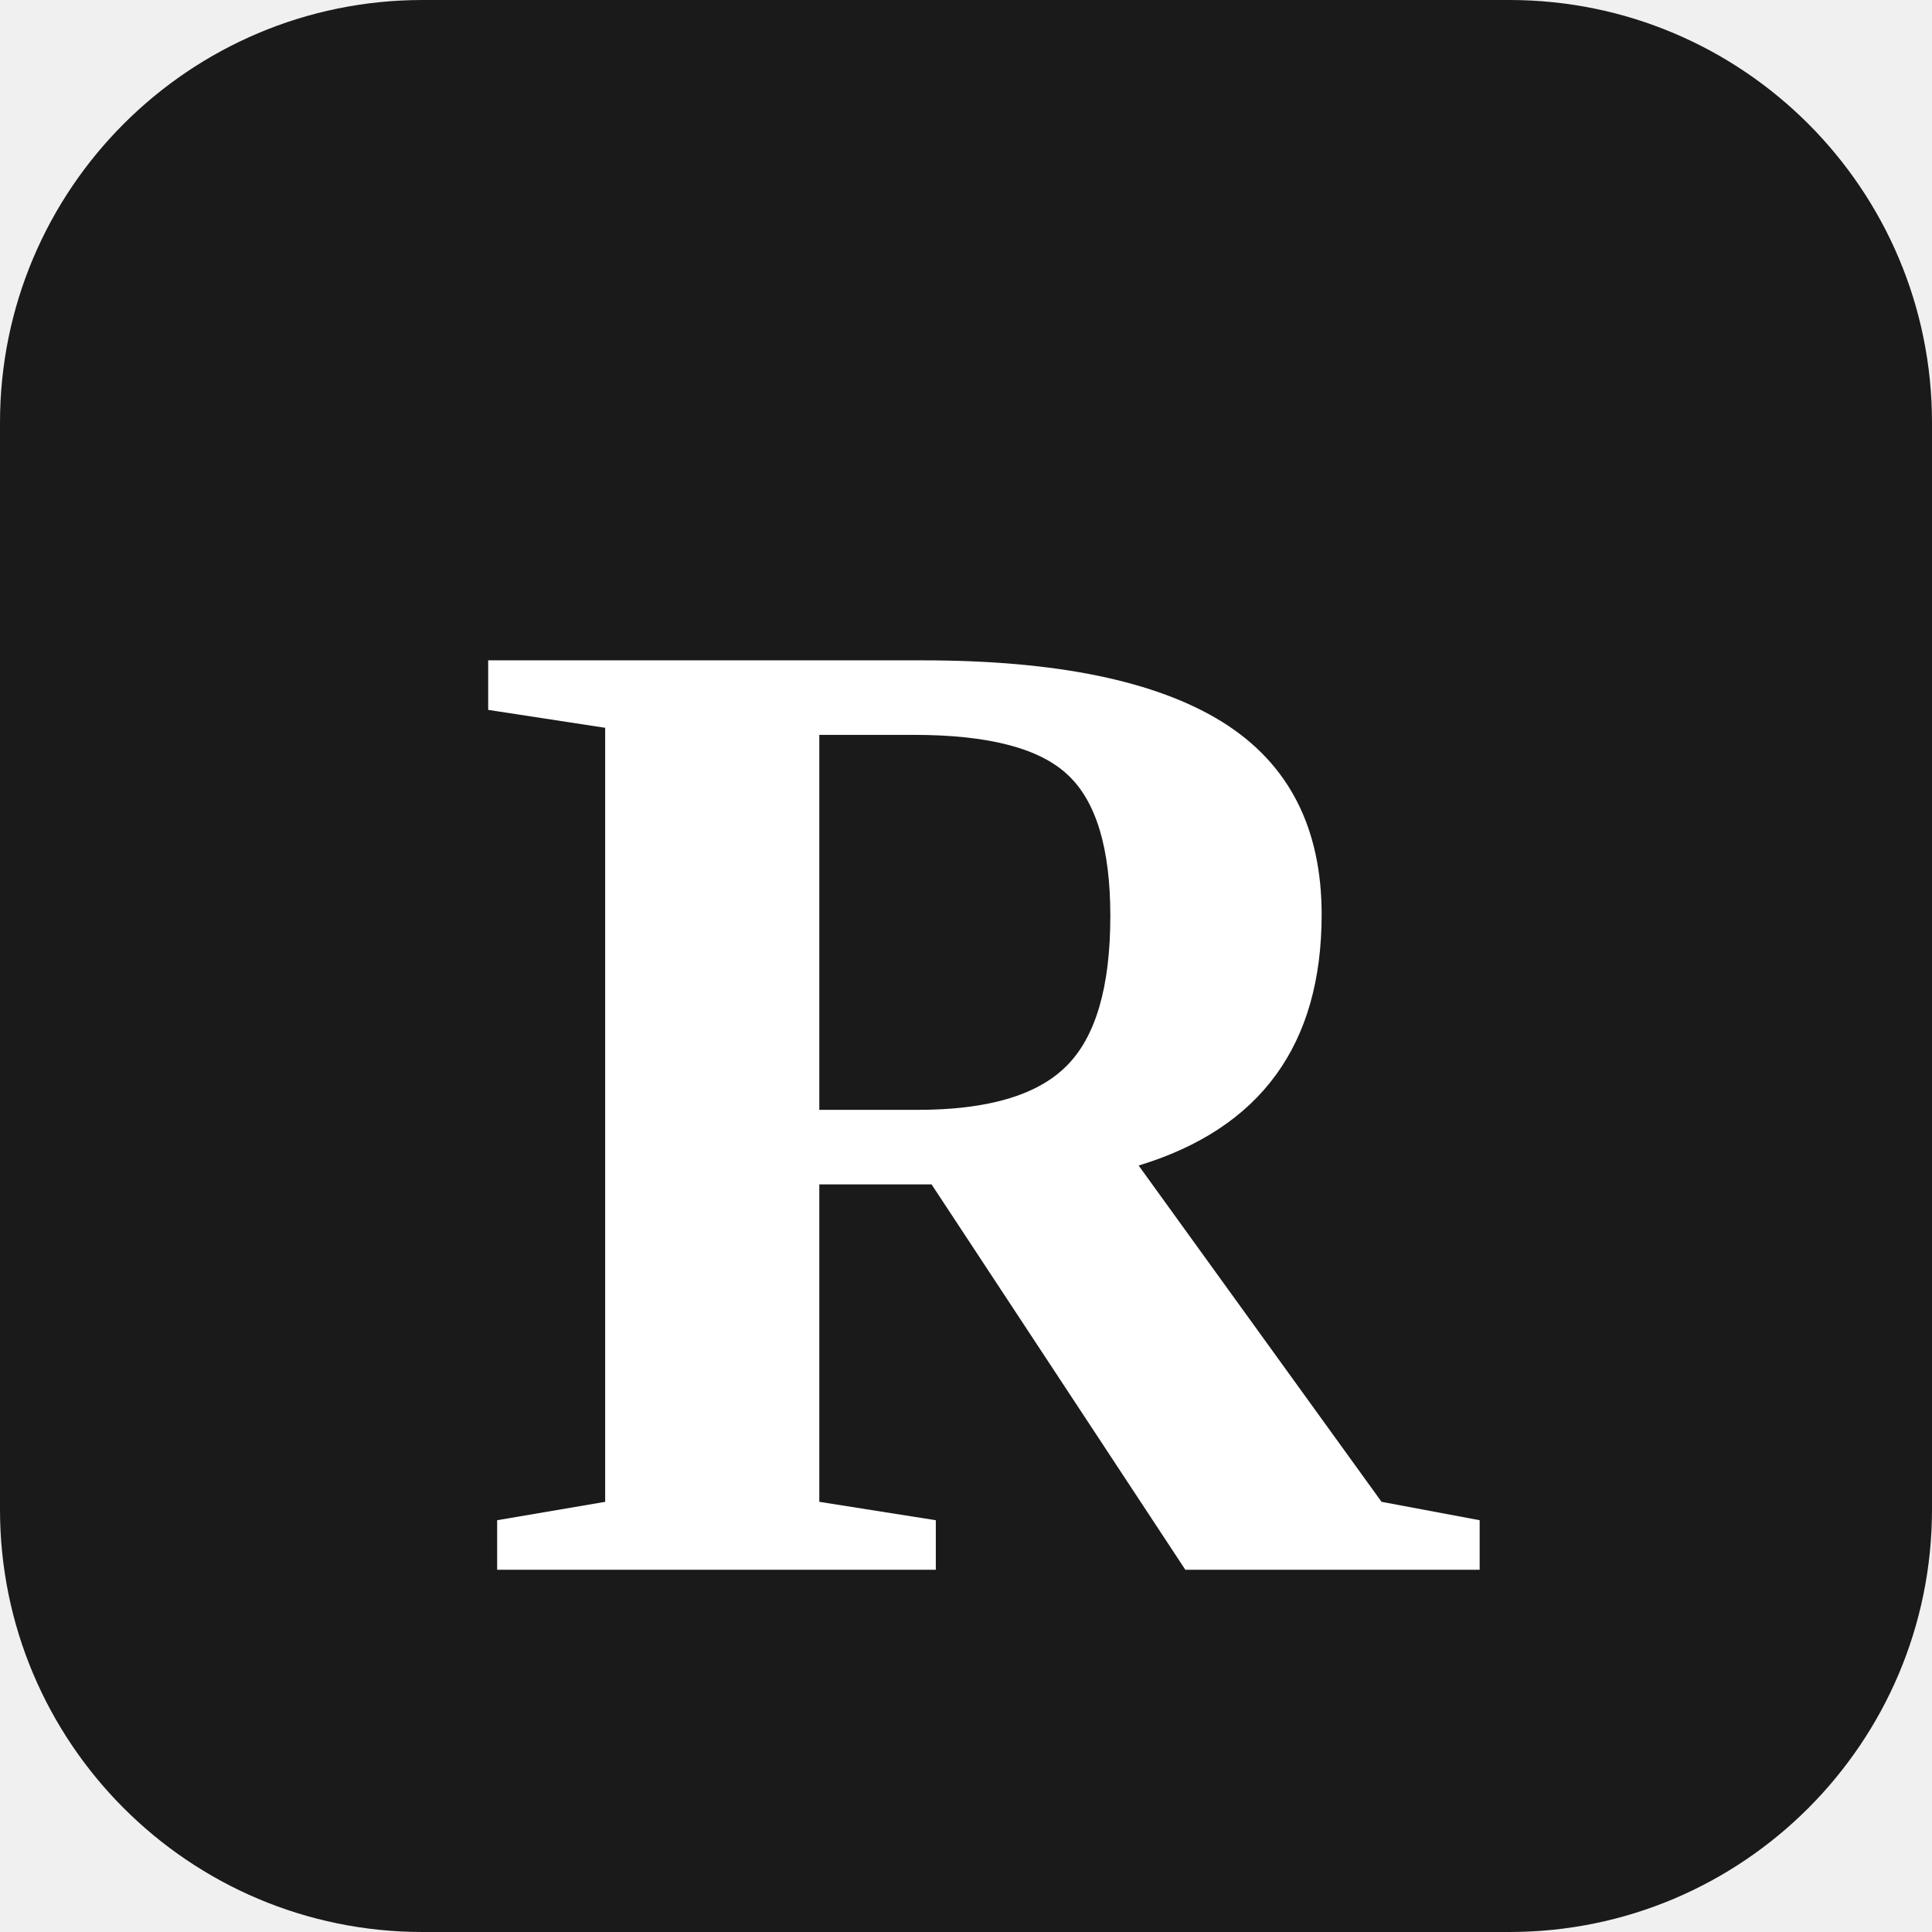
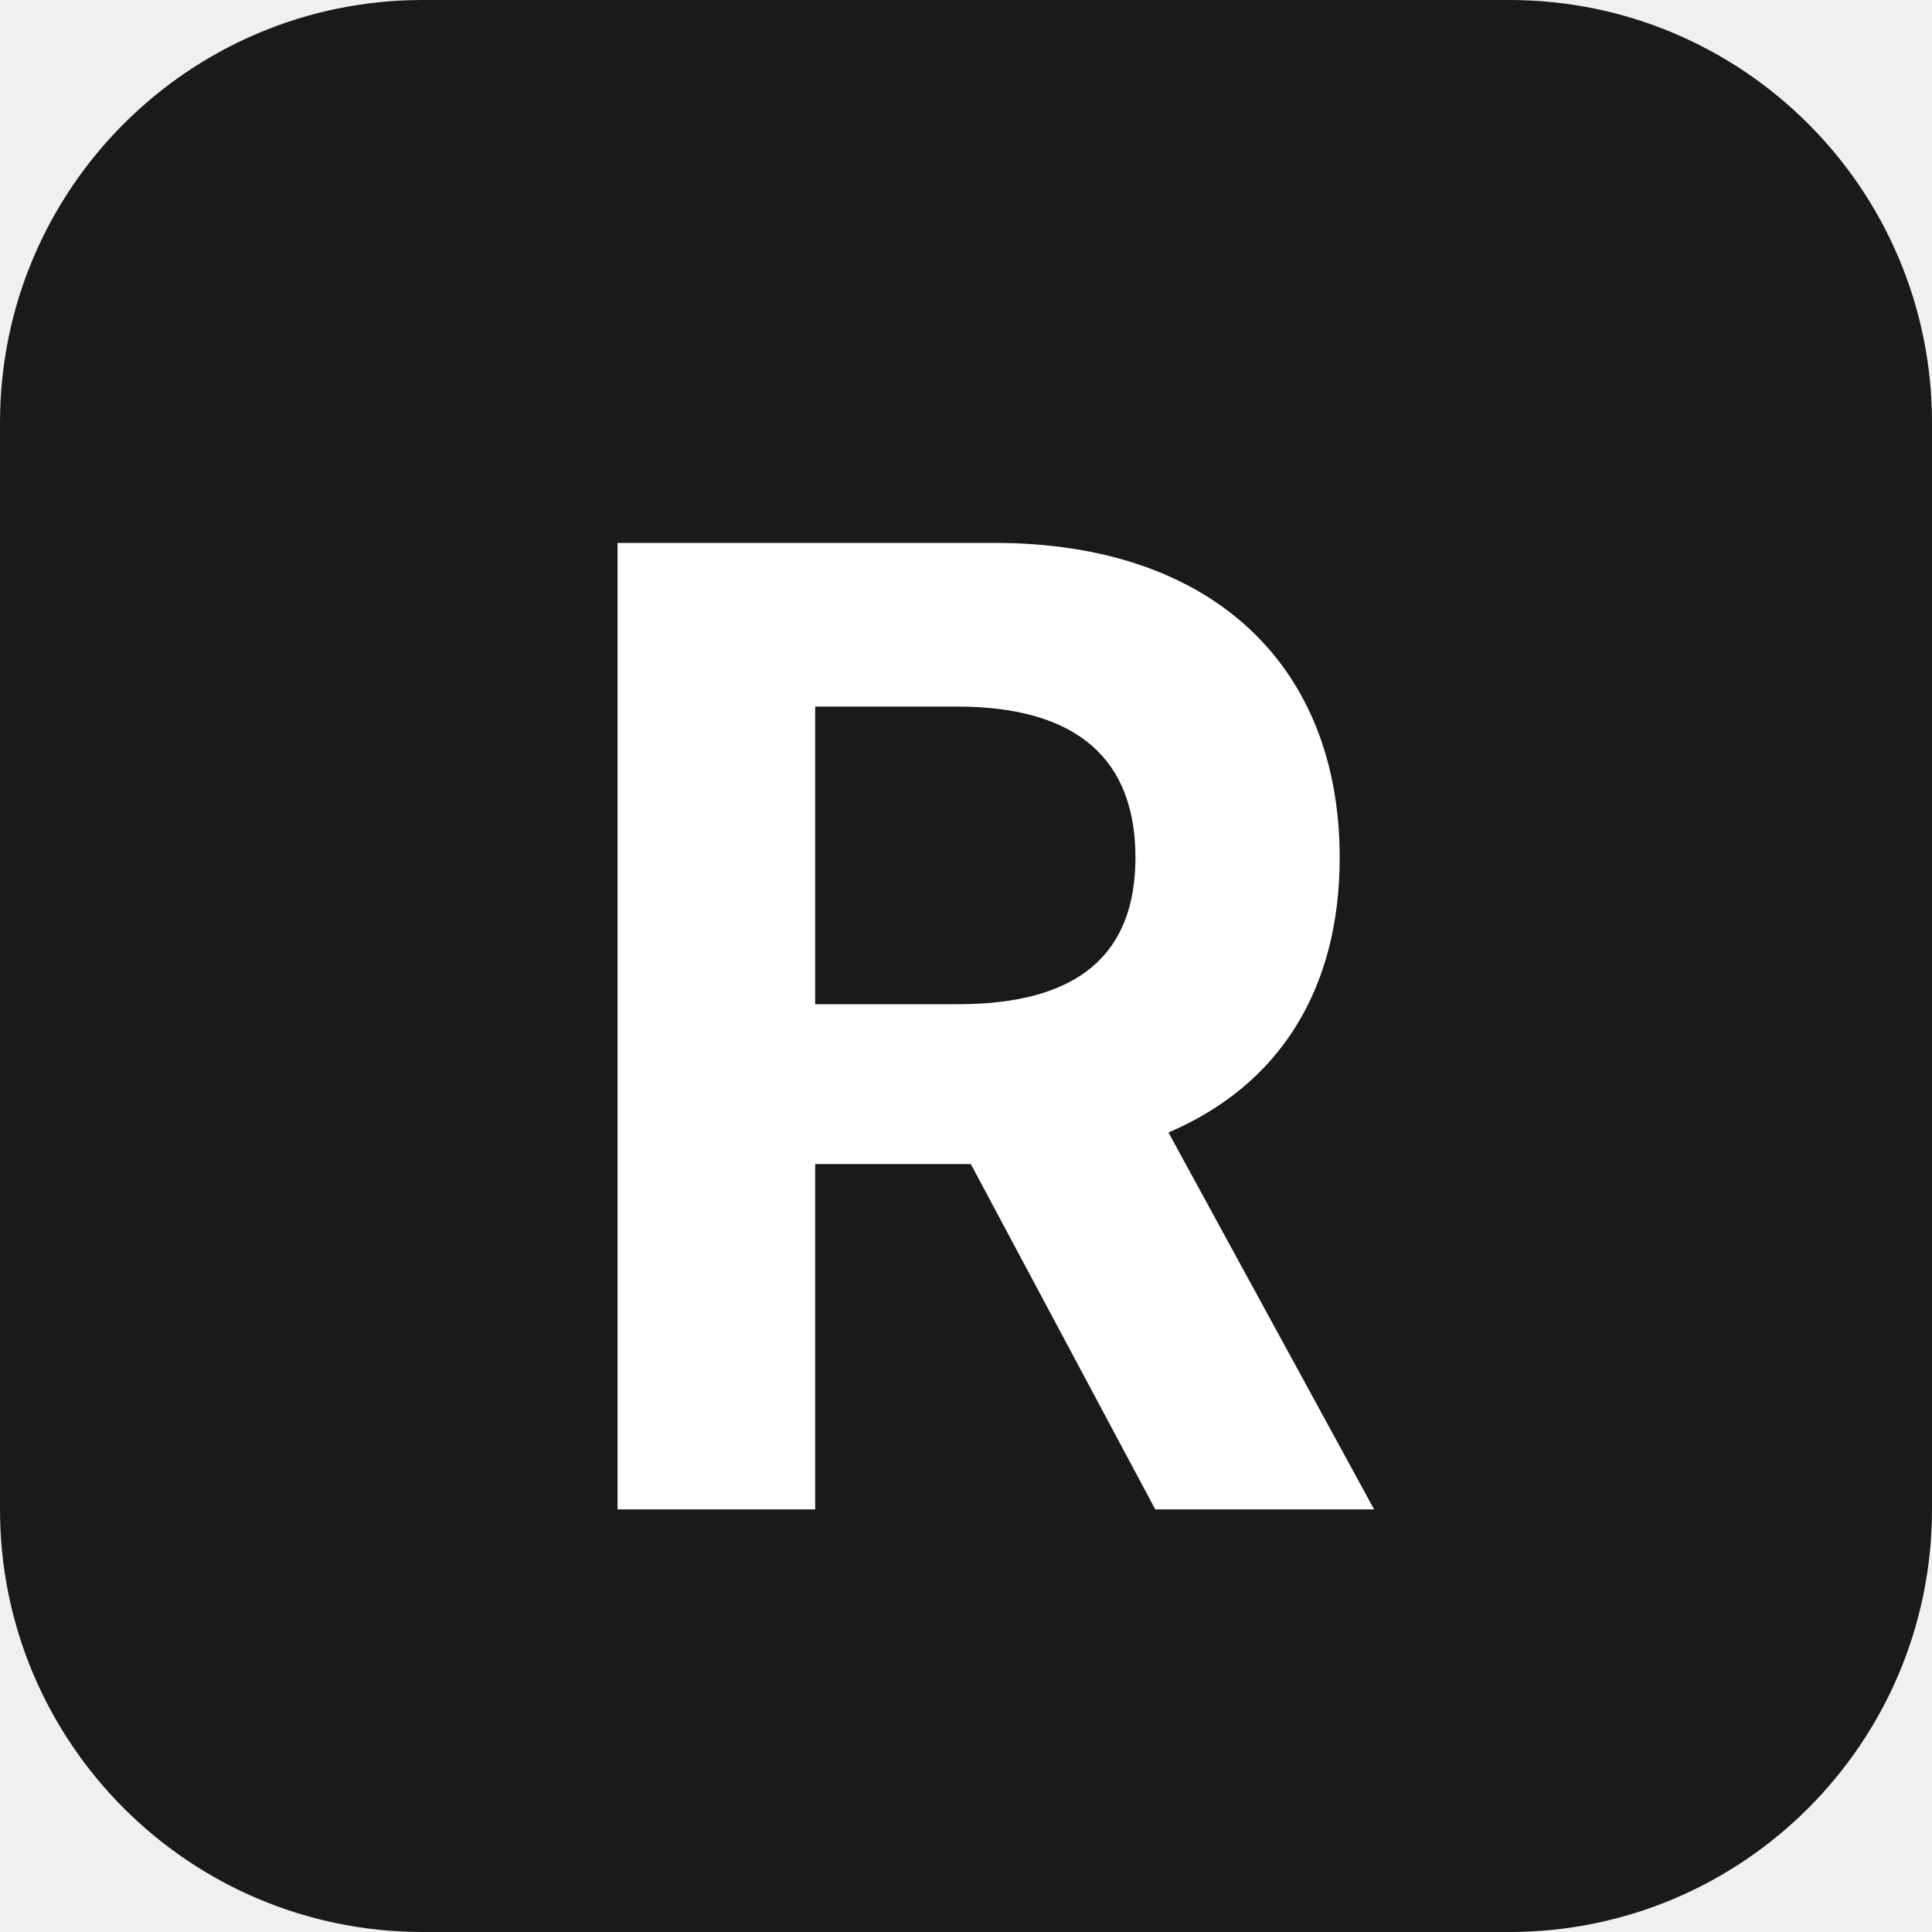
<svg xmlns="http://www.w3.org/2000/svg" viewBox="0 0 64 64">
  <rect width="64" height="64" rx="14" fill="#1a1a1a" />
-   <text x="50%" y="52" font-family="Georgia,'Times New Roman',serif" font-weight="700" font-size="46" fill="#ffffff" text-anchor="middle" letter-spacing="-1">R</text>
+   <text x="50%" y="50" font-family="Inter,'Helvetica Neue',Arial,sans-serif" font-weight="700" font-size="44" fill="#ffffff" text-anchor="middle" letter-spacing="-1">R</text>
</svg>
